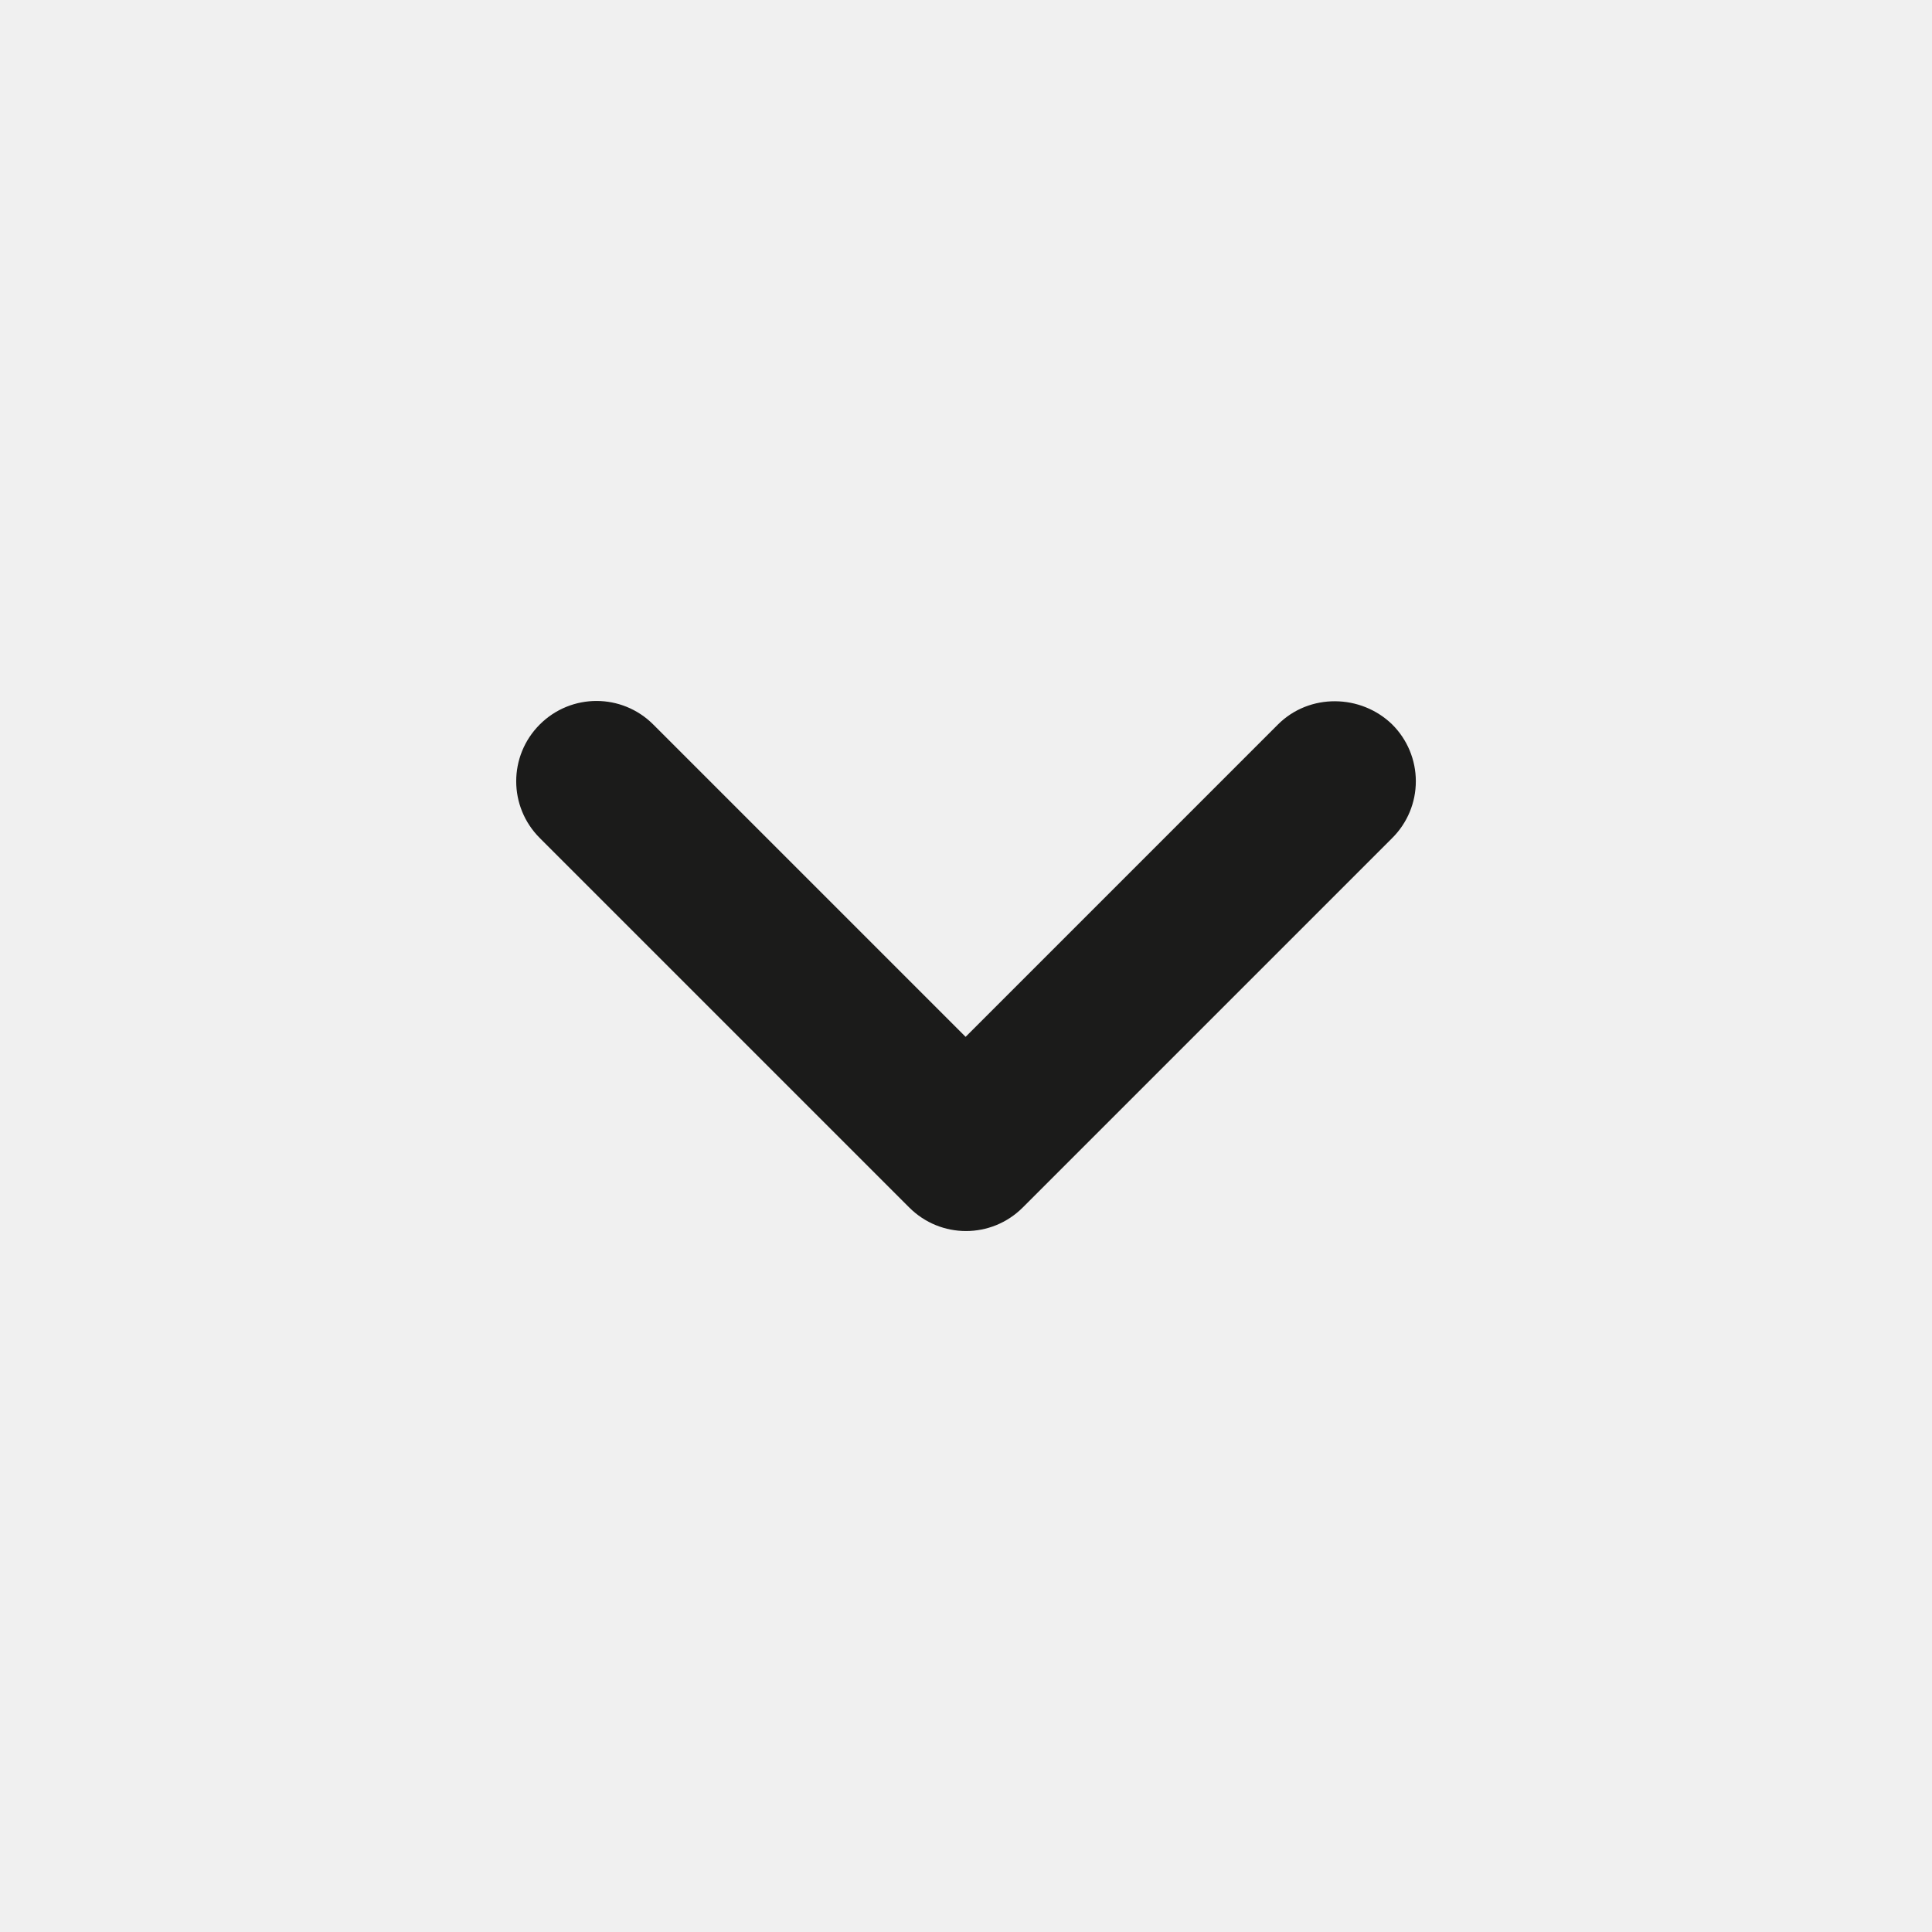
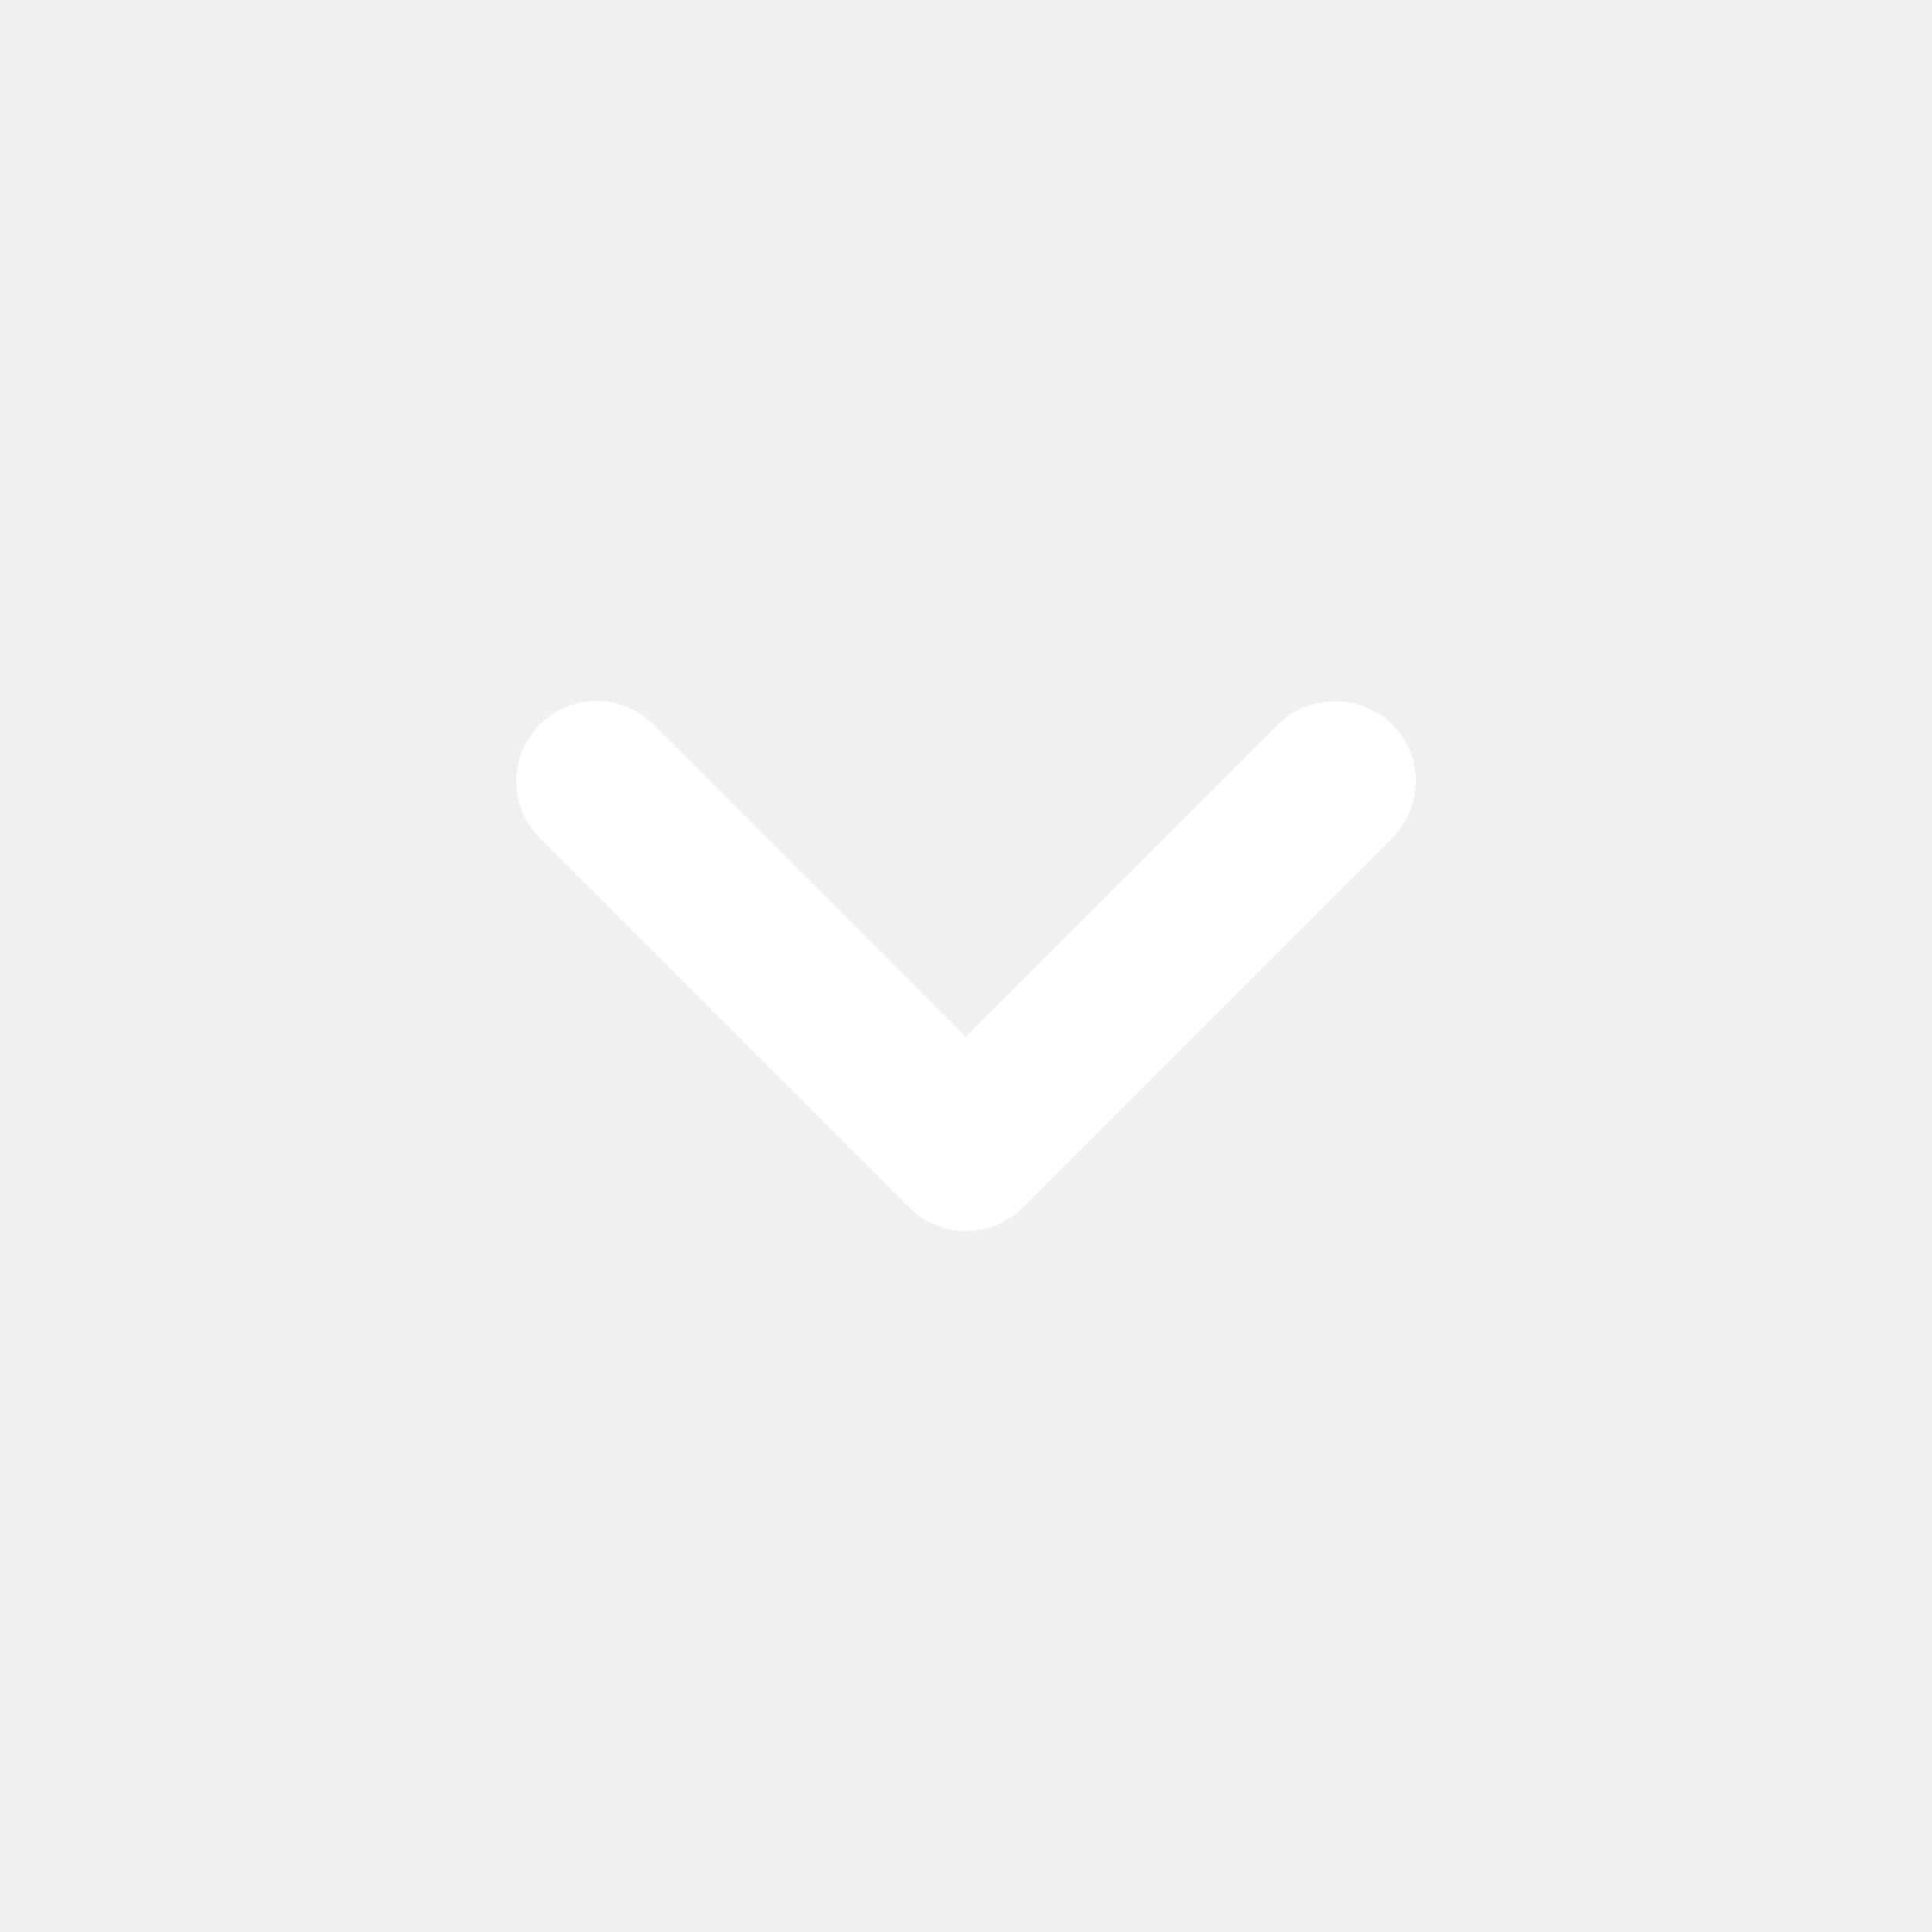
- <svg xmlns="http://www.w3.org/2000/svg" width="24" height="24" viewBox="0 0 24 24" fill="none">
+ <svg xmlns="http://www.w3.org/2000/svg" width="24" height="24" viewBox="0 0 24 24" fill="white">
  <g id="icon/hardware/keyboard_arrow_down_24px">
-     <path id="icon/hardware/keyboard_arrow_down_24px_2" d="M15.875 9L11.995 12.88L8.115 9C7.725 8.61 7.095 8.61 6.705 9C6.315 9.39 6.315 10.02 6.705 10.41L11.295 15C11.685 15.39 12.315 15.39 12.705 15L17.295 10.41C17.483 10.223 17.588 9.97 17.588 9.705C17.588 9.441 17.483 9.187 17.295 9C16.905 8.62 16.265 8.61 15.875 9Z" fill="#1B1B1A" />
+     <path id="icon/hardware/keyboard_arrow_down_24px_2" d="M15.875 9L11.995 12.88L8.115 9C7.725 8.61 7.095 8.61 6.705 9C6.315 9.39 6.315 10.02 6.705 10.41L11.295 15C11.685 15.39 12.315 15.39 12.705 15L17.295 10.41C17.483 10.223 17.588 9.97 17.588 9.705C17.588 9.441 17.483 9.187 17.295 9C16.905 8.62 16.265 8.61 15.875 9Z" fill="white" />
  </g>
</svg>
